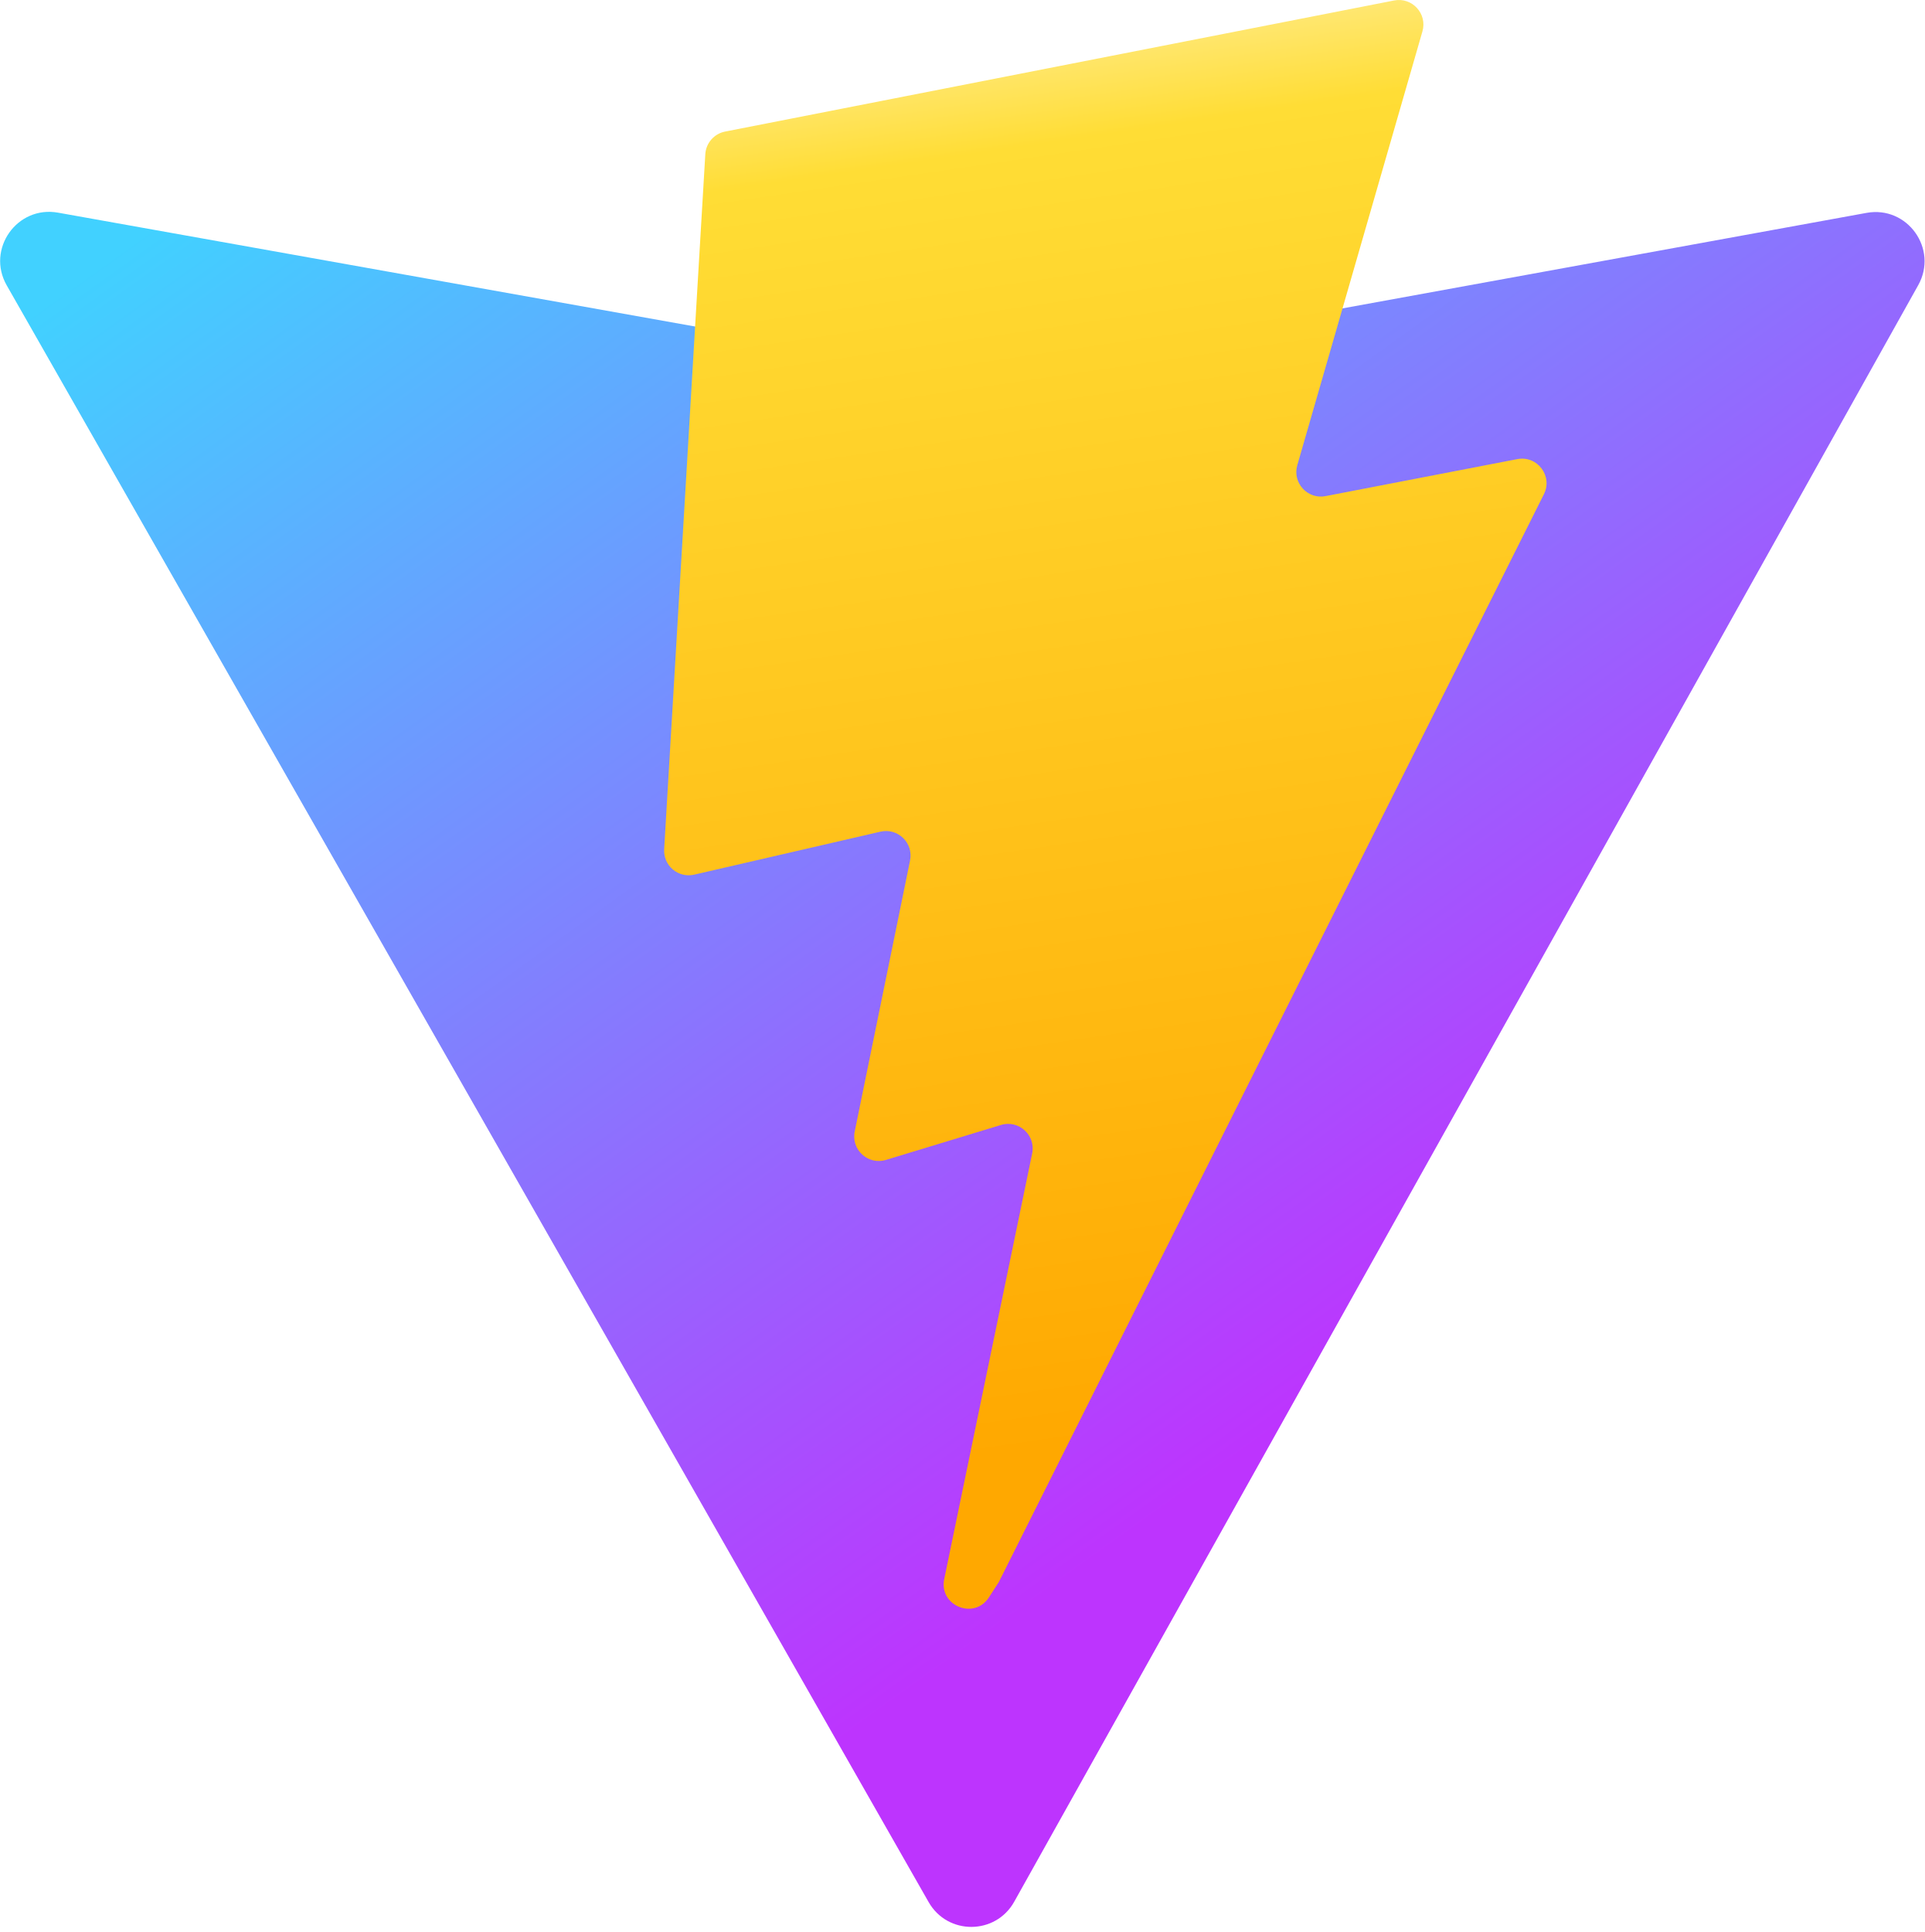
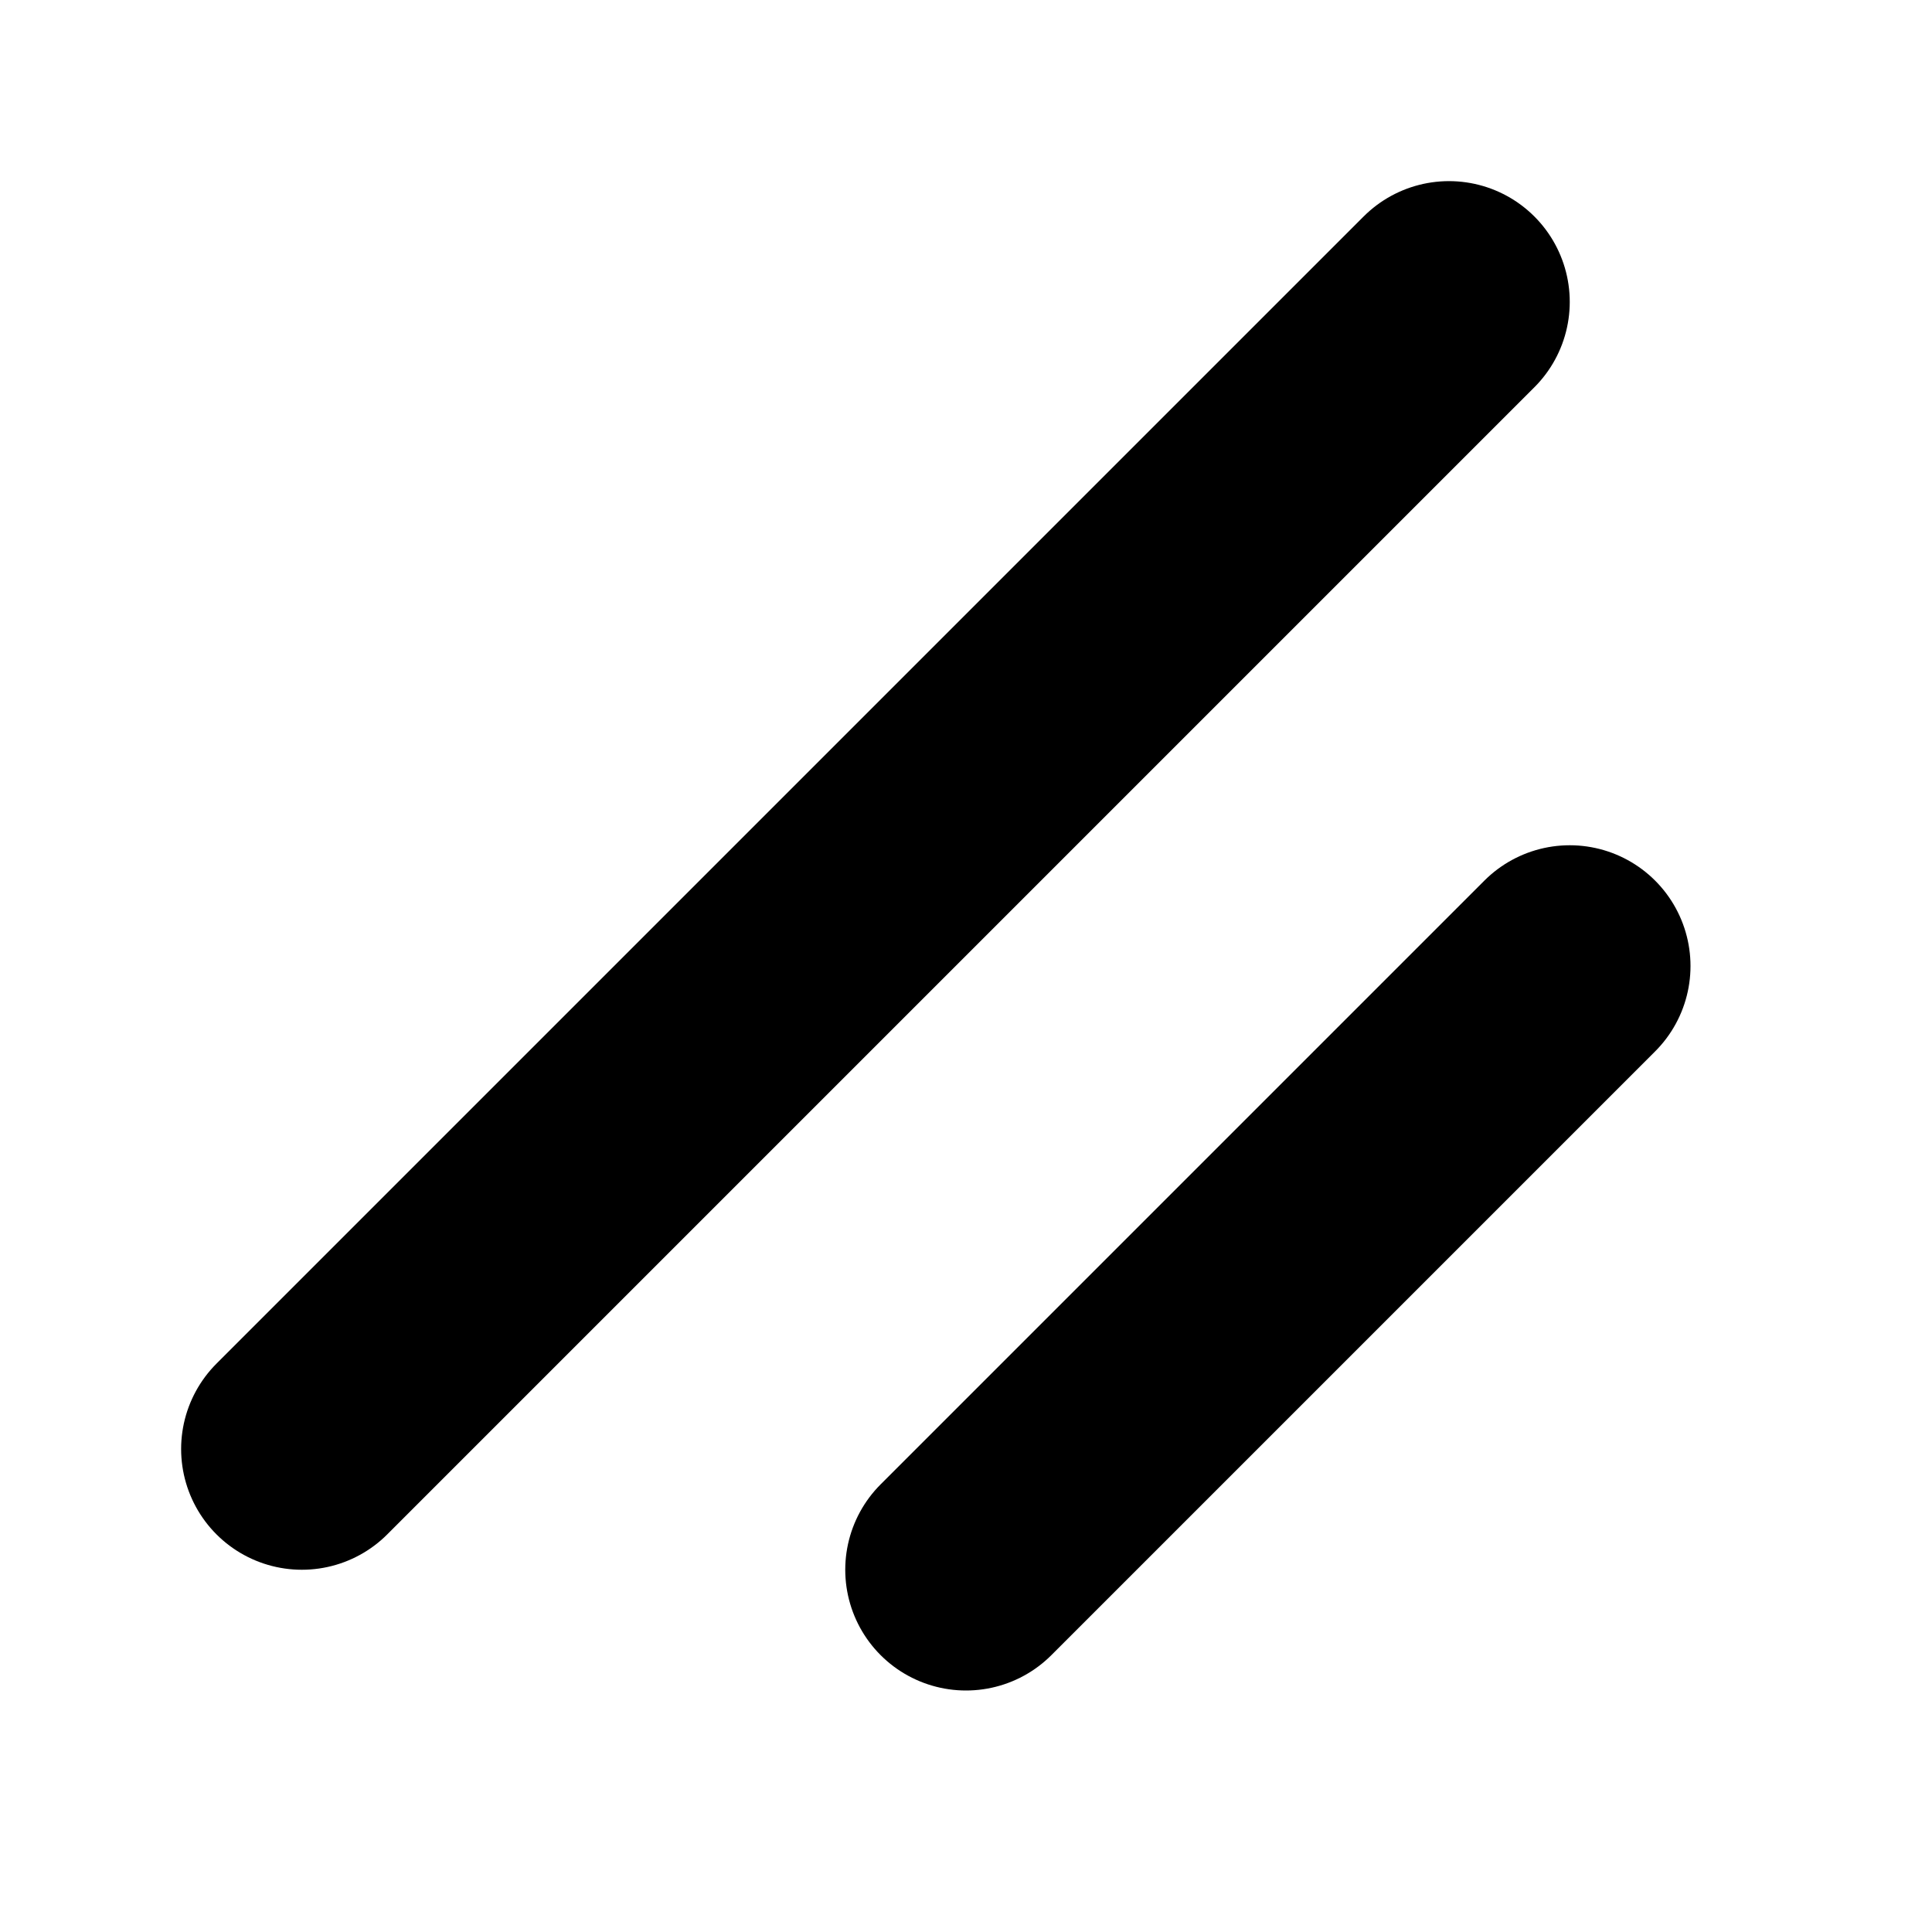
- <svg xmlns="http://www.w3.org/2000/svg" aria-hidden="true" role="img" class="iconify iconify--logos" width="31.88" height="32" preserveAspectRatio="xMidYMid meet" viewBox="0 0 256 257">
-   <defs>
-     <linearGradient id="IconifyId1813088fe1fbc01fb466" x1="-.828%" x2="57.636%" y1="7.652%" y2="78.411%">
-       <stop offset="0%" stop-color="#41D1FF" />
-       <stop offset="100%" stop-color="#BD34FE" />
-     </linearGradient>
-     <linearGradient id="IconifyId1813088fe1fbc01fb467" x1="43.376%" x2="50.316%" y1="2.242%" y2="89.03%">
-       <stop offset="0%" stop-color="#FFEA83" />
-       <stop offset="8.333%" stop-color="#FFDD35" />
-       <stop offset="100%" stop-color="#FFA800" />
-     </linearGradient>
-   </defs>
-   <path fill="url(#IconifyId1813088fe1fbc01fb466)" d="M255.153 37.938L134.897 252.976c-2.483 4.44-8.862 4.466-11.382.048L.875 37.958c-2.746-4.814 1.371-10.646 6.827-9.67l120.385 21.517a6.537 6.537 0 0 0 2.322-.004l117.867-21.483c5.438-.991 9.574 4.796 6.877 9.62Z" />
-   <path fill="url(#IconifyId1813088fe1fbc01fb467)" d="M185.432.063L96.44 17.501a3.268 3.268 0 0 0-2.634 3.014l-5.474 92.456a3.268 3.268 0 0 0 3.997 3.378l24.777-5.718c2.318-.535 4.413 1.507 3.936 3.838l-7.361 36.047c-.495 2.426 1.782 4.5 4.151 3.78l15.304-4.649c2.372-.72 4.652 1.36 4.15 3.788l-11.698 56.621c-.732 3.542 3.979 5.473 5.943 2.437l1.313-2.028l72.516-144.72c1.215-2.423-.88-5.186-3.54-4.672l-25.505 4.922c-2.396.462-4.435-1.77-3.759-4.114l16.646-57.705c.677-2.35-1.37-4.583-3.769-4.113Z" />
+ <svg xmlns="http://www.w3.org/2000/svg" viewBox="0 0 256 256" class="h-6 w-6">
+   <rect width="256" height="256" fill="none" />
+   <line x1="208" y1="128" x2="128" y2="208" fill="none" stroke="currentColor" stroke-linecap="round" stroke-linejoin="round" stroke-width="32" />
+   <line x1="192" y1="40" x2="40" y2="192" fill="none" stroke="currentColor" stroke-linecap="round" stroke-linejoin="round" stroke-width="32" />
</svg>
